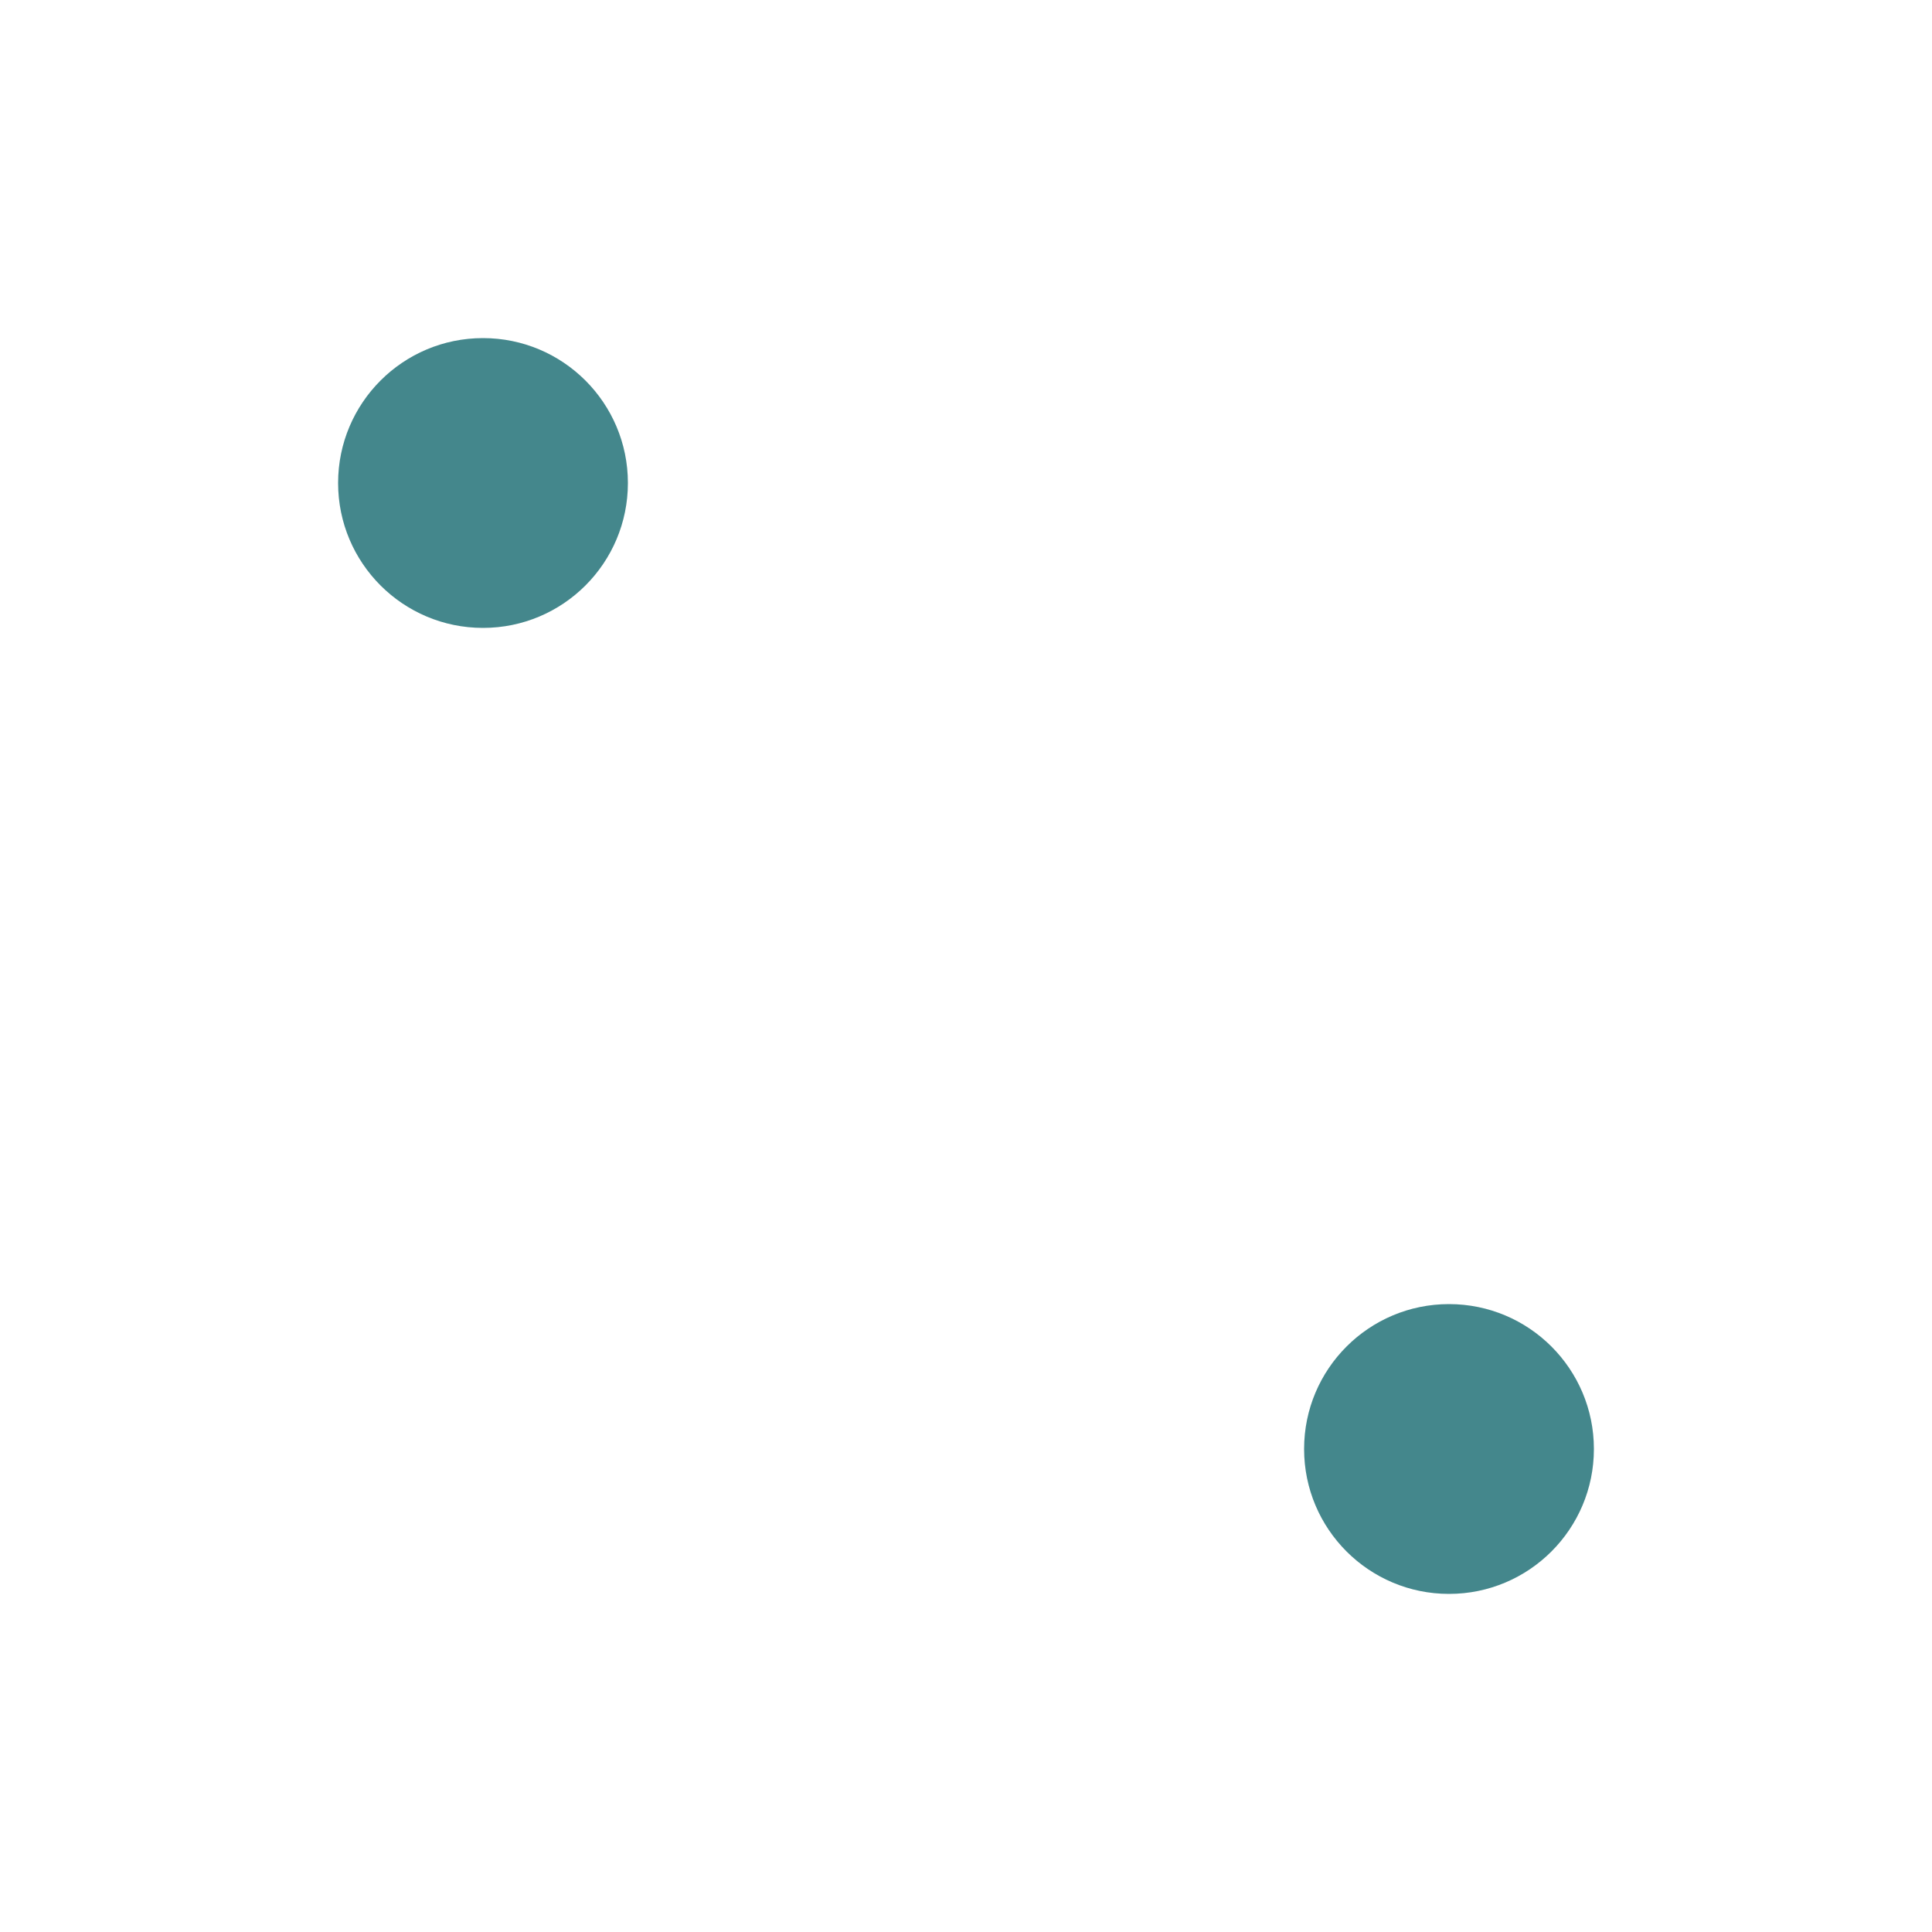
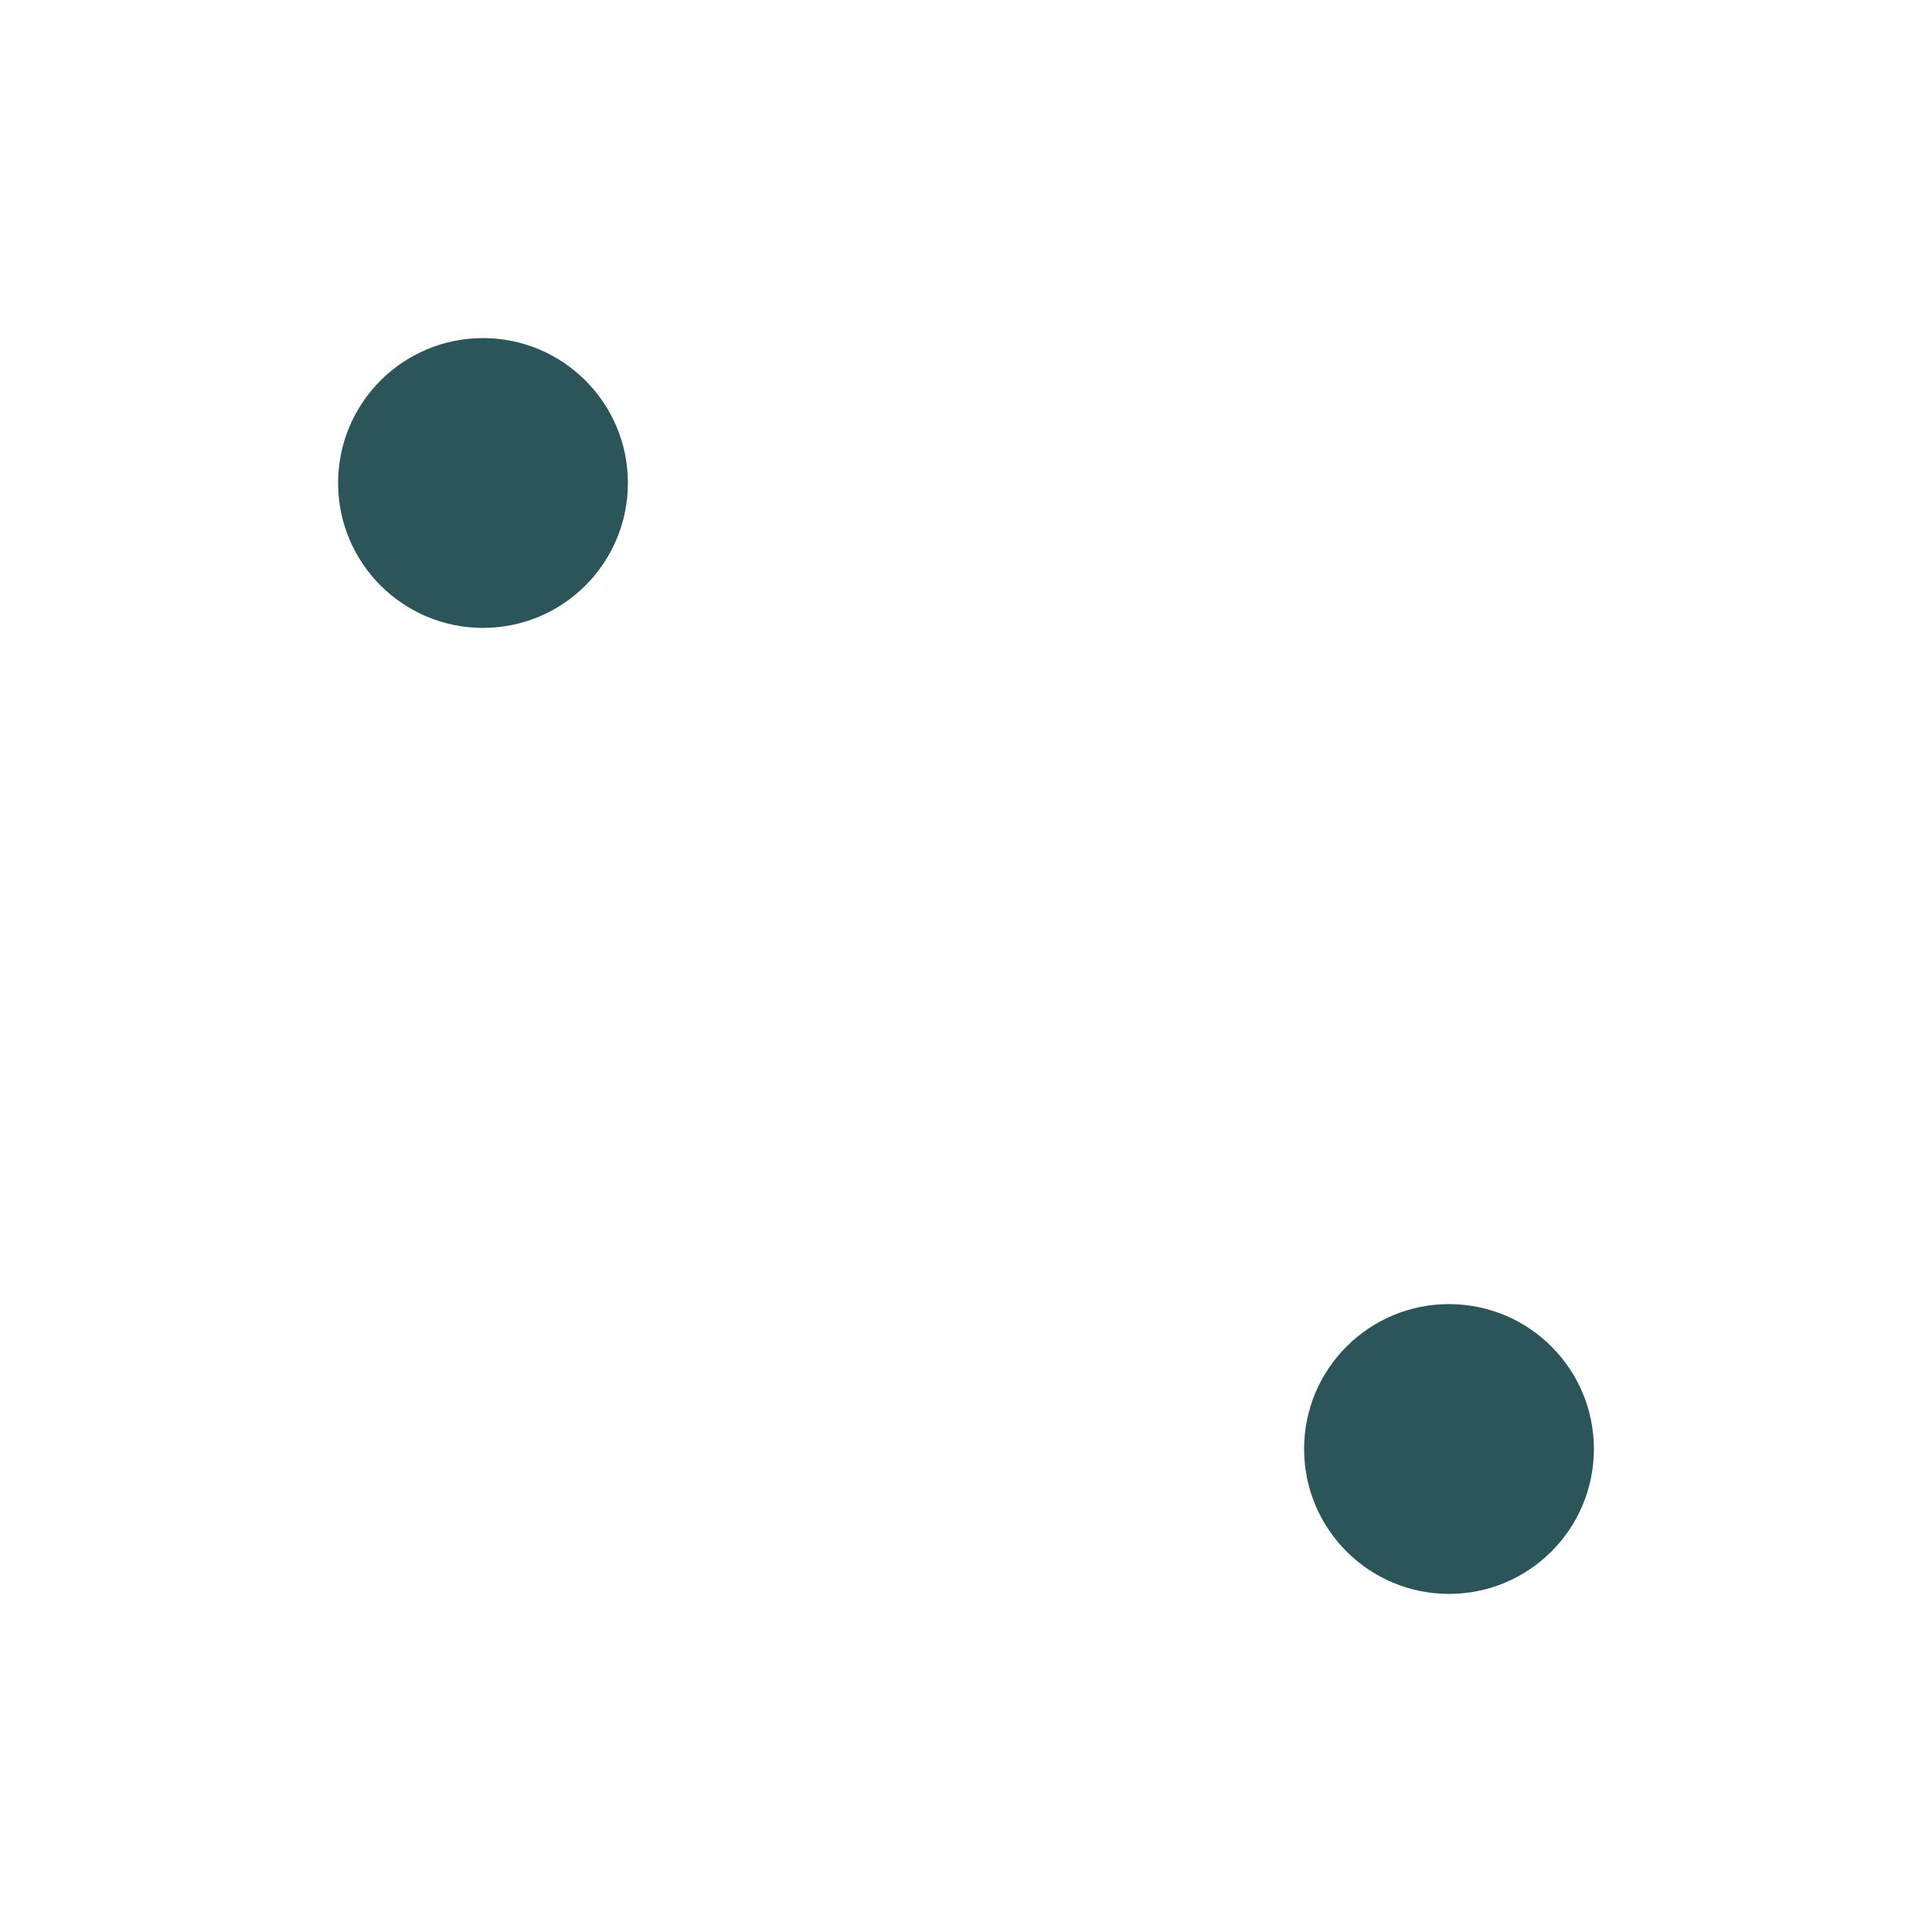
<svg xmlns="http://www.w3.org/2000/svg" width="20px" height="20px" viewBox="0 0 20 20" version="1.1" xml:space="preserve" style="fill-rule:evenodd;clip-rule:evenodd;stroke-linejoin:round;stroke-miterlimit:2;">
-   <circle fill="#44878c" cx="5" cy="5" r="1.5" />
-   <circle fill="#44878c" cx="15" cy="15" r="1.5" />
+   <circle fill="#2b5559" cx="5" cy="5" r="1.5" />
+   <circle fill="#2b5559" cx="15" cy="15" r="1.5" />
</svg>
